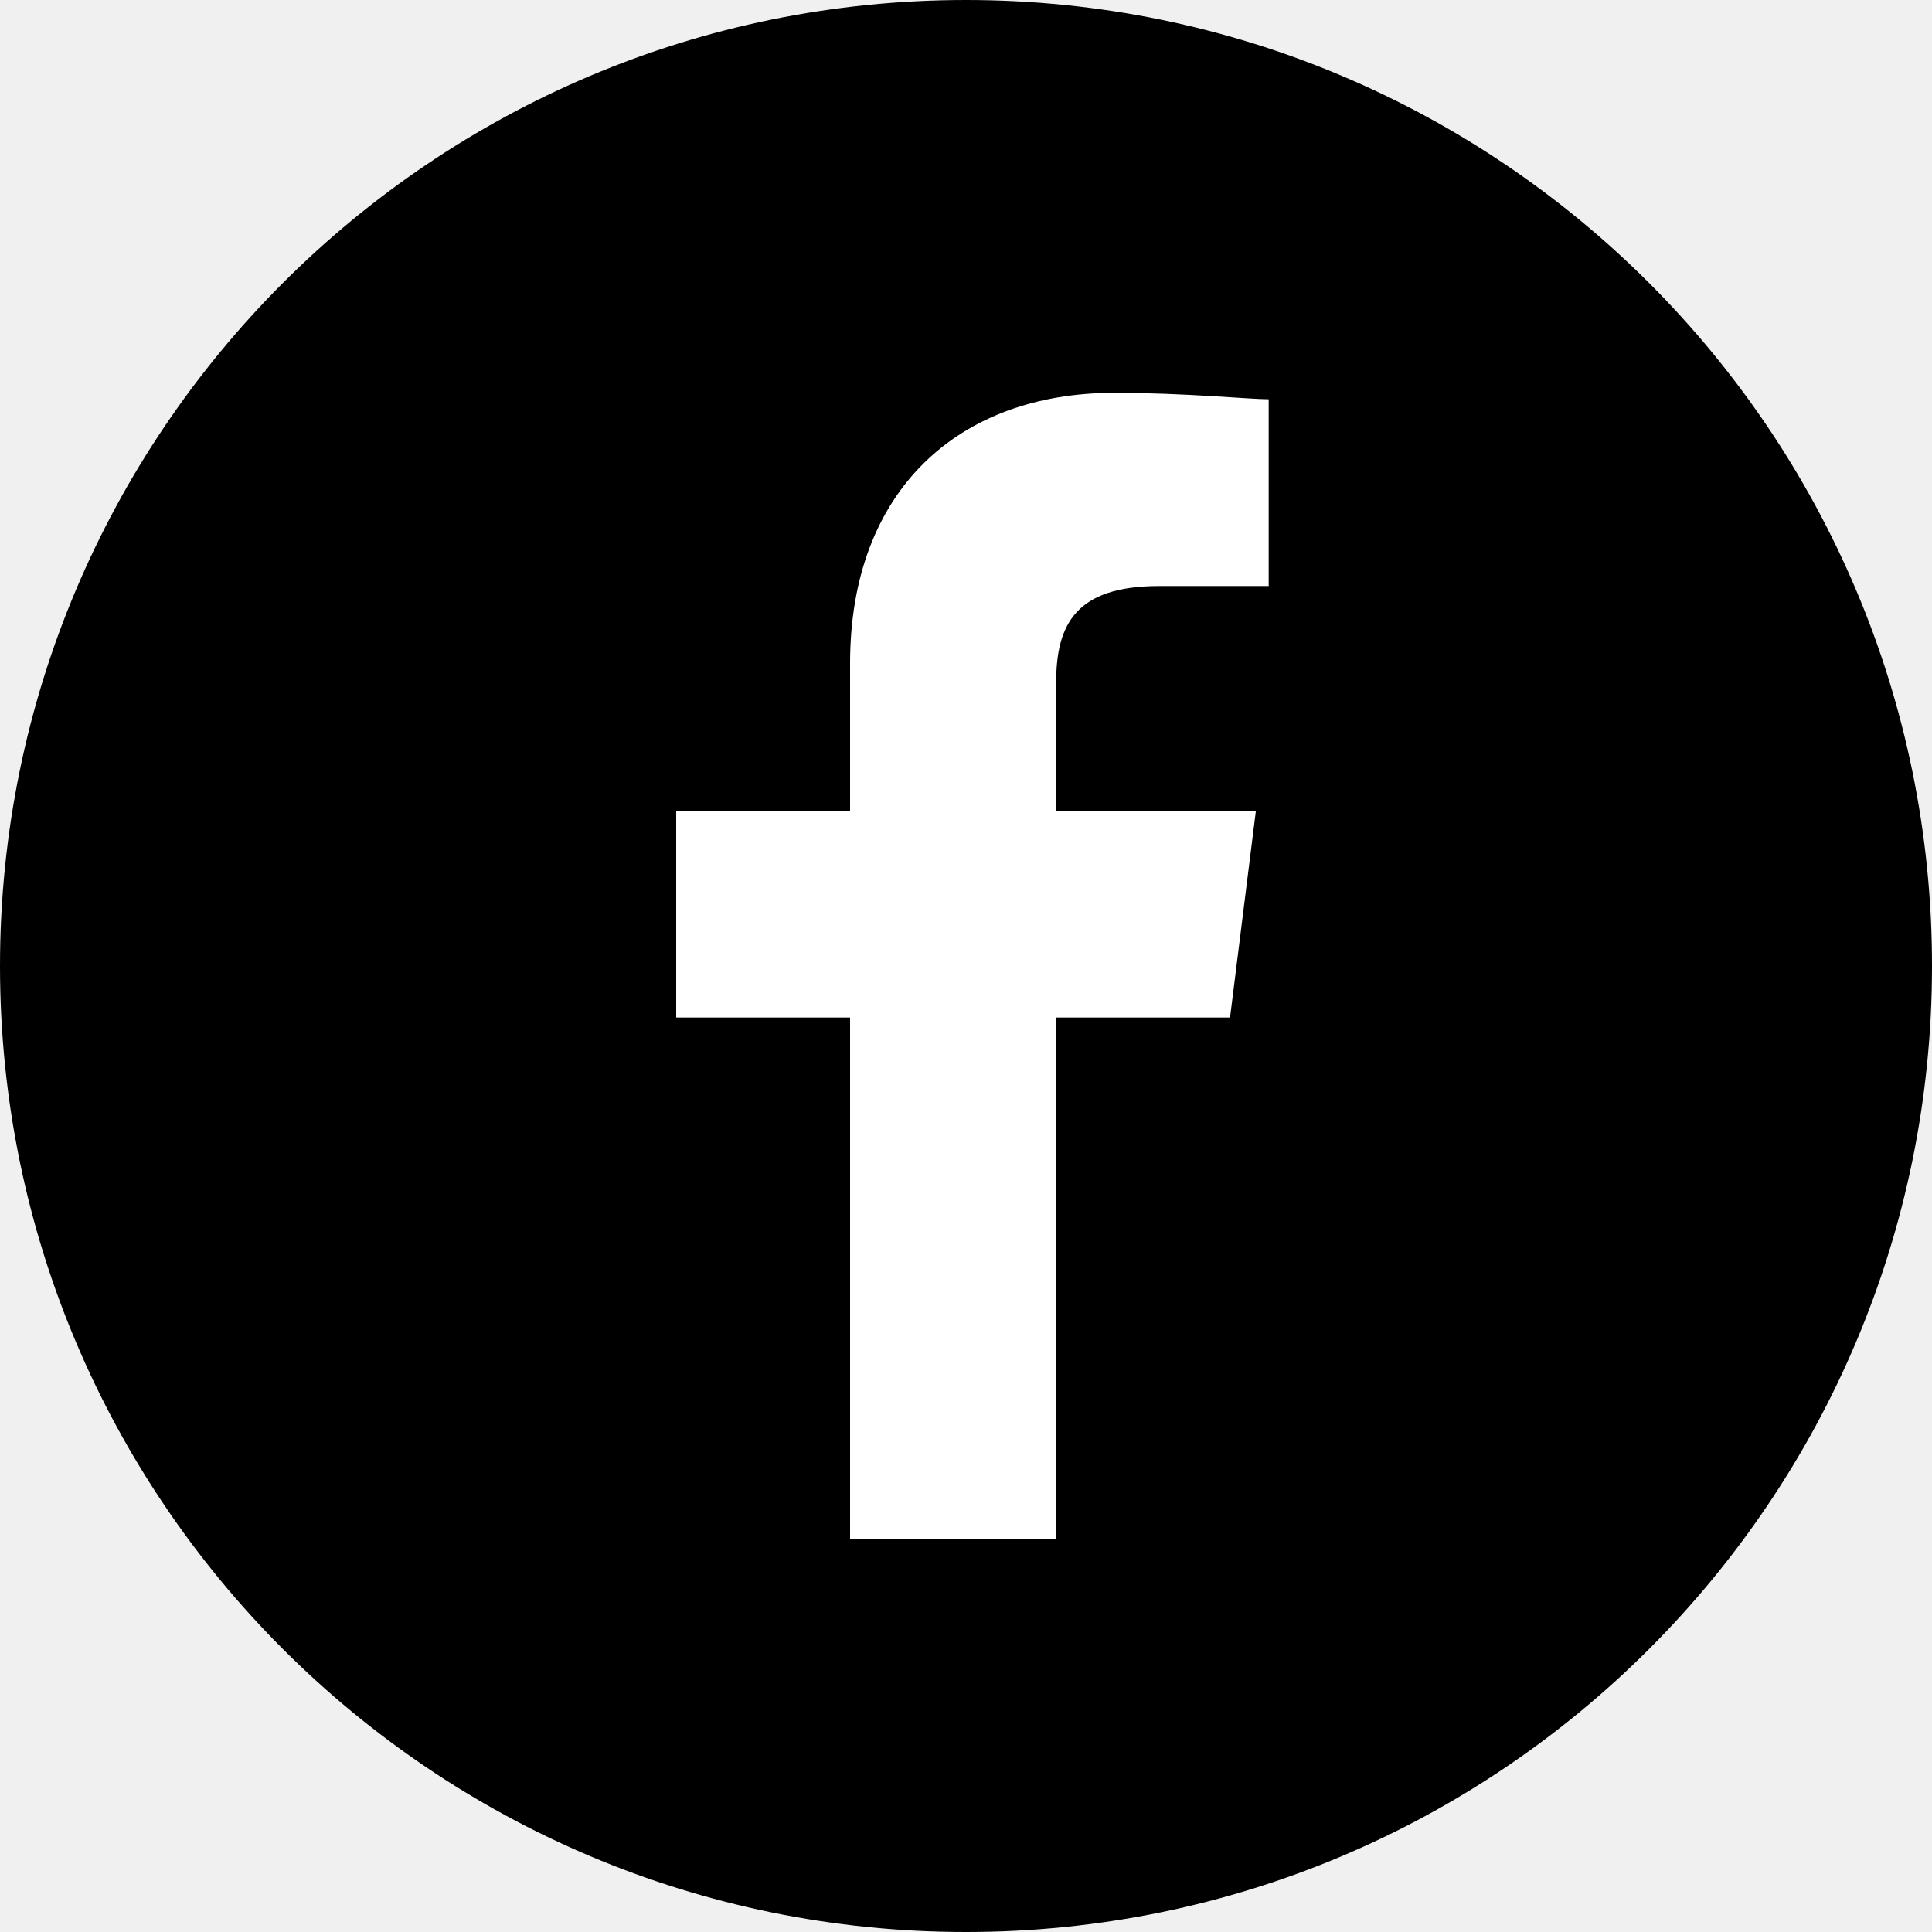
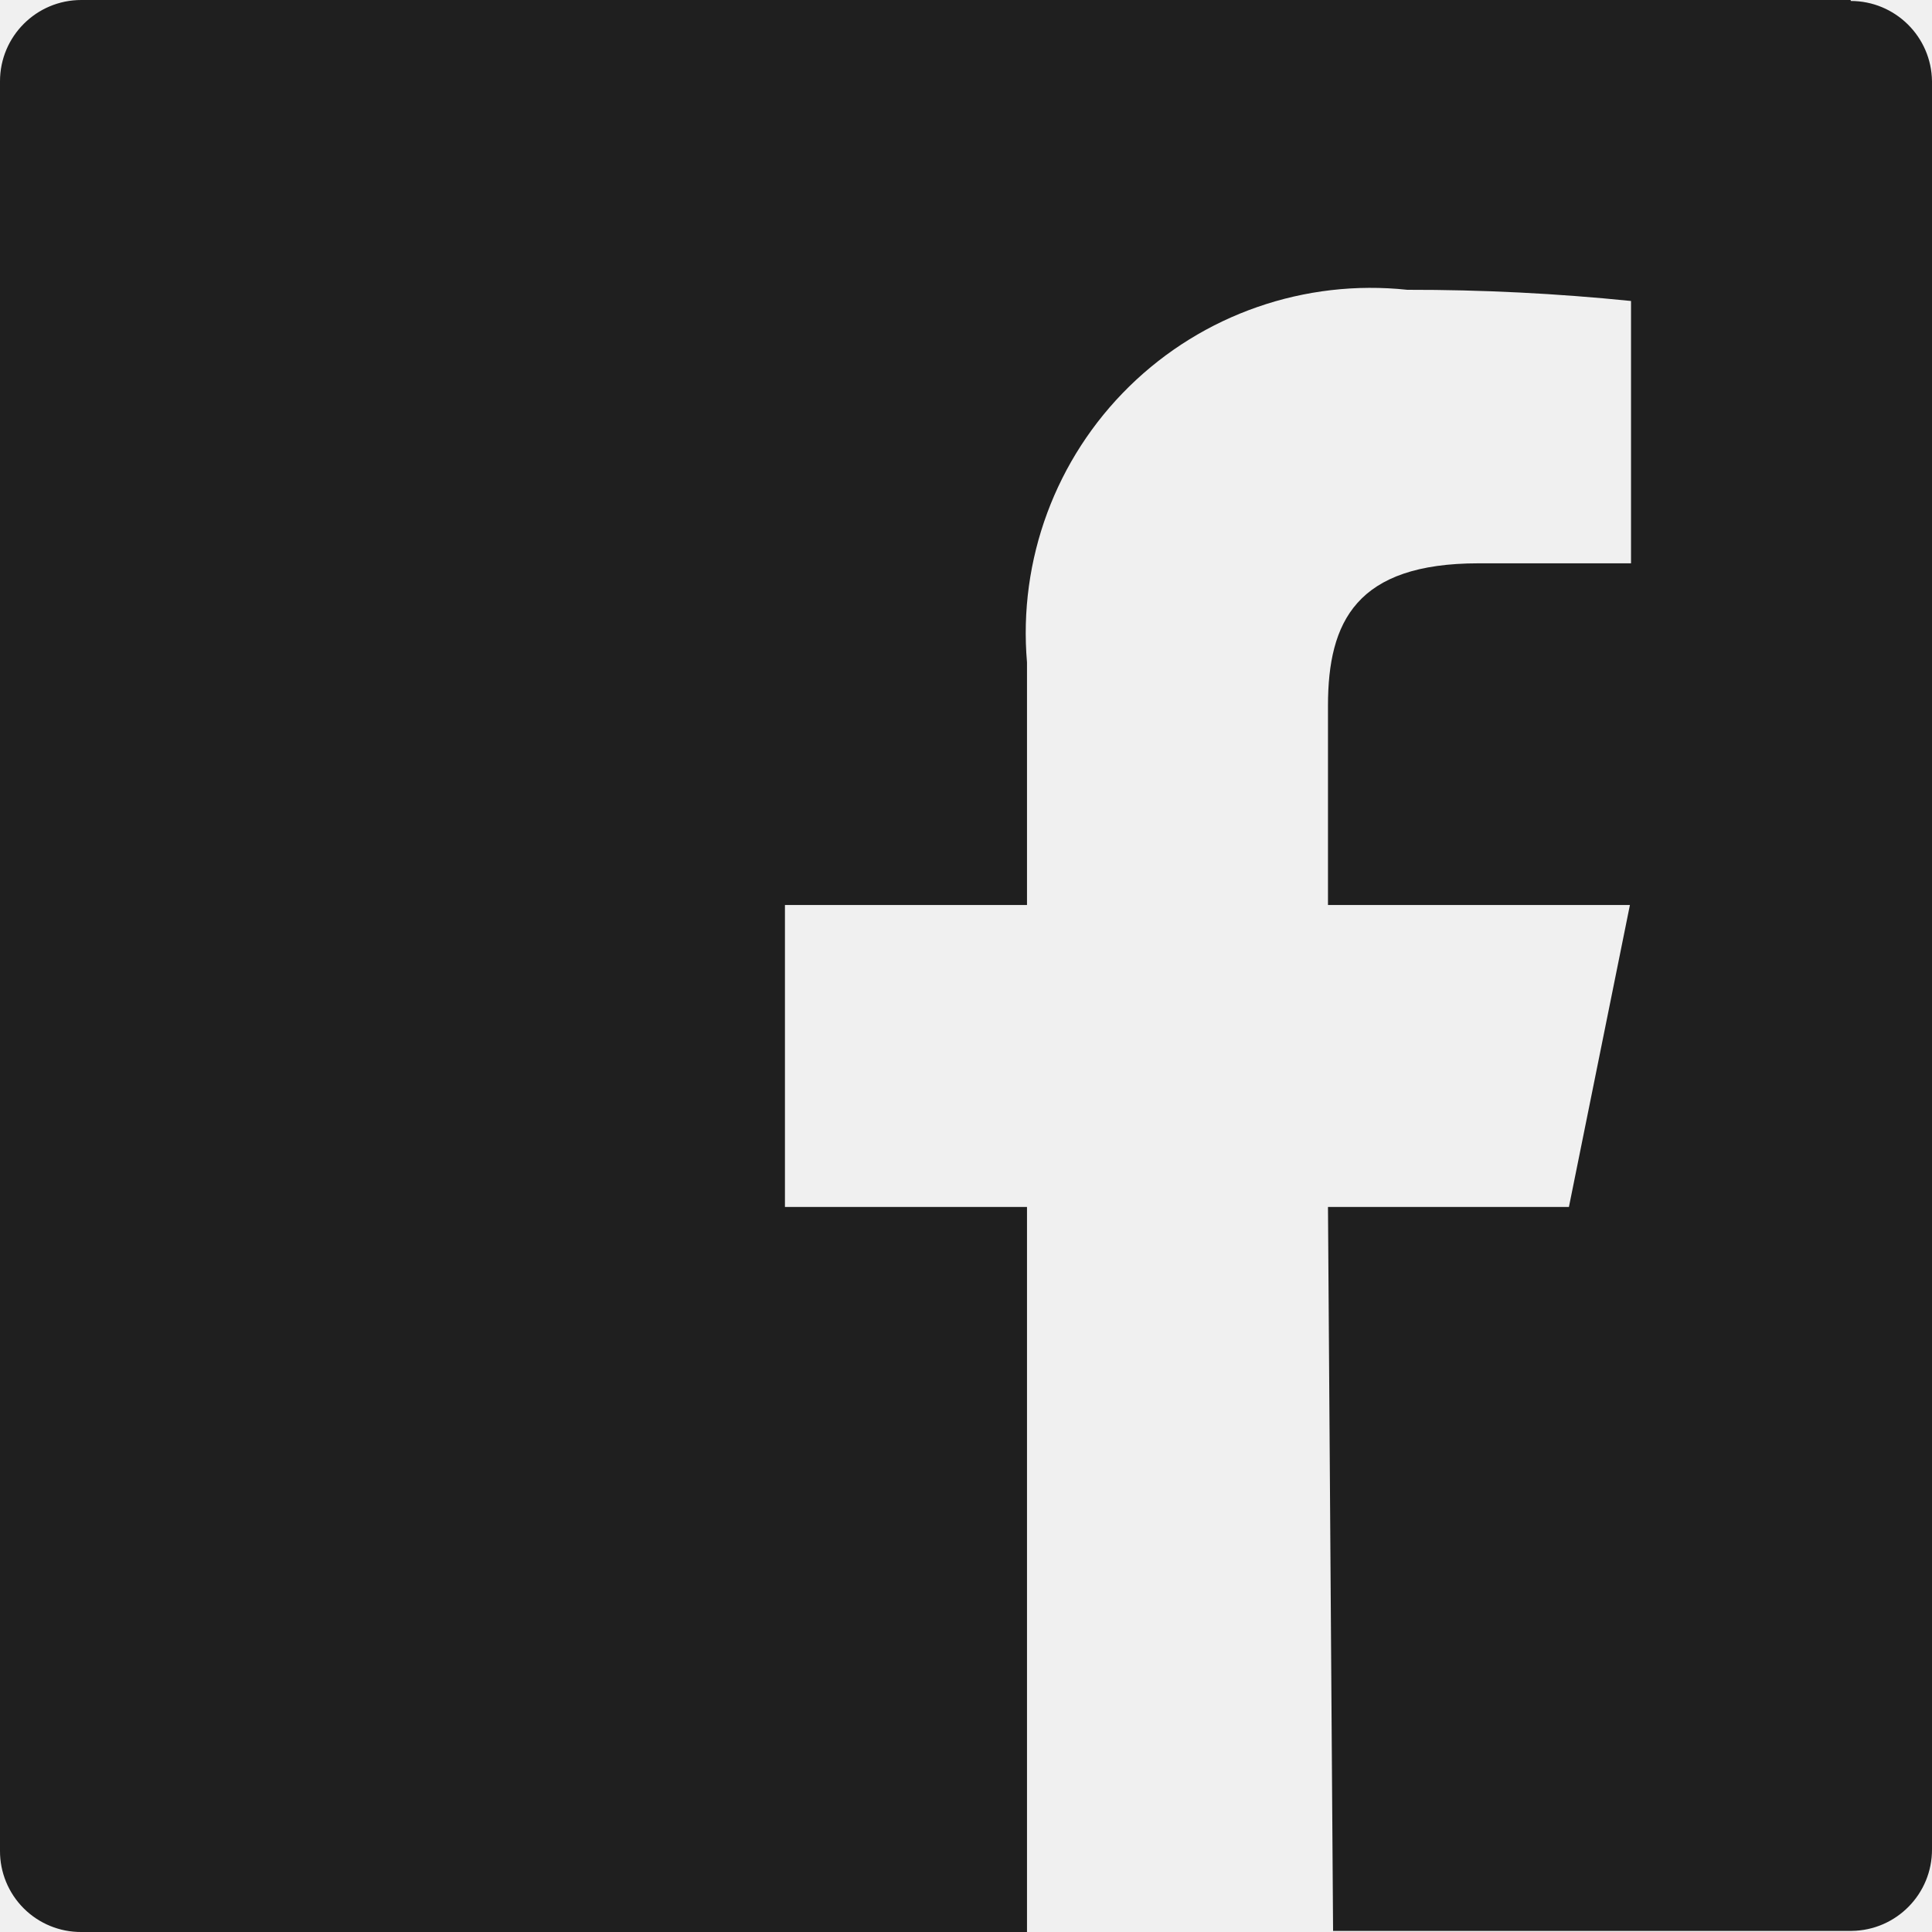
- <svg xmlns="http://www.w3.org/2000/svg" viewBox="0 0 30 30">
-   <circle cx="15" cy="15" r="15" />
-   <path class="f" fill="#FFF" d="M16.4 23.9v-8.1h2.7l.4-3.2h-3.1v-2c0-.9.3-1.5 1.6-1.5h1.7V6.2c-.3 0-1.3-.1-2.4-.1-2.4 0-4.1 1.5-4.1 4.2v2.3h-2.7v3.2h2.7v8.1h3.2z" />
+ <svg xmlns="http://www.w3.org/2000/svg" width="14" height="14">
+   <path data-name="svgexport-14" d="M13.411 0H.589A.589.589 0 000 .589v12.822A.586.586 0 00.589 14h6.853V8.746H5.688V6.558h1.754V4.8a2.5 2.5 0 012.756-2.7 15.8 15.8 0 011.621.081v1.901h-1.105c-.884 0-1.091.42-1.091 1.032v1.444h2.188l-.442 2.188H9.623l.037 5.246h3.758A.589.589 0 0014 13.4V.589a.589.589 0 00-.589-.582" fill="#1f1f1f" />
</svg>
